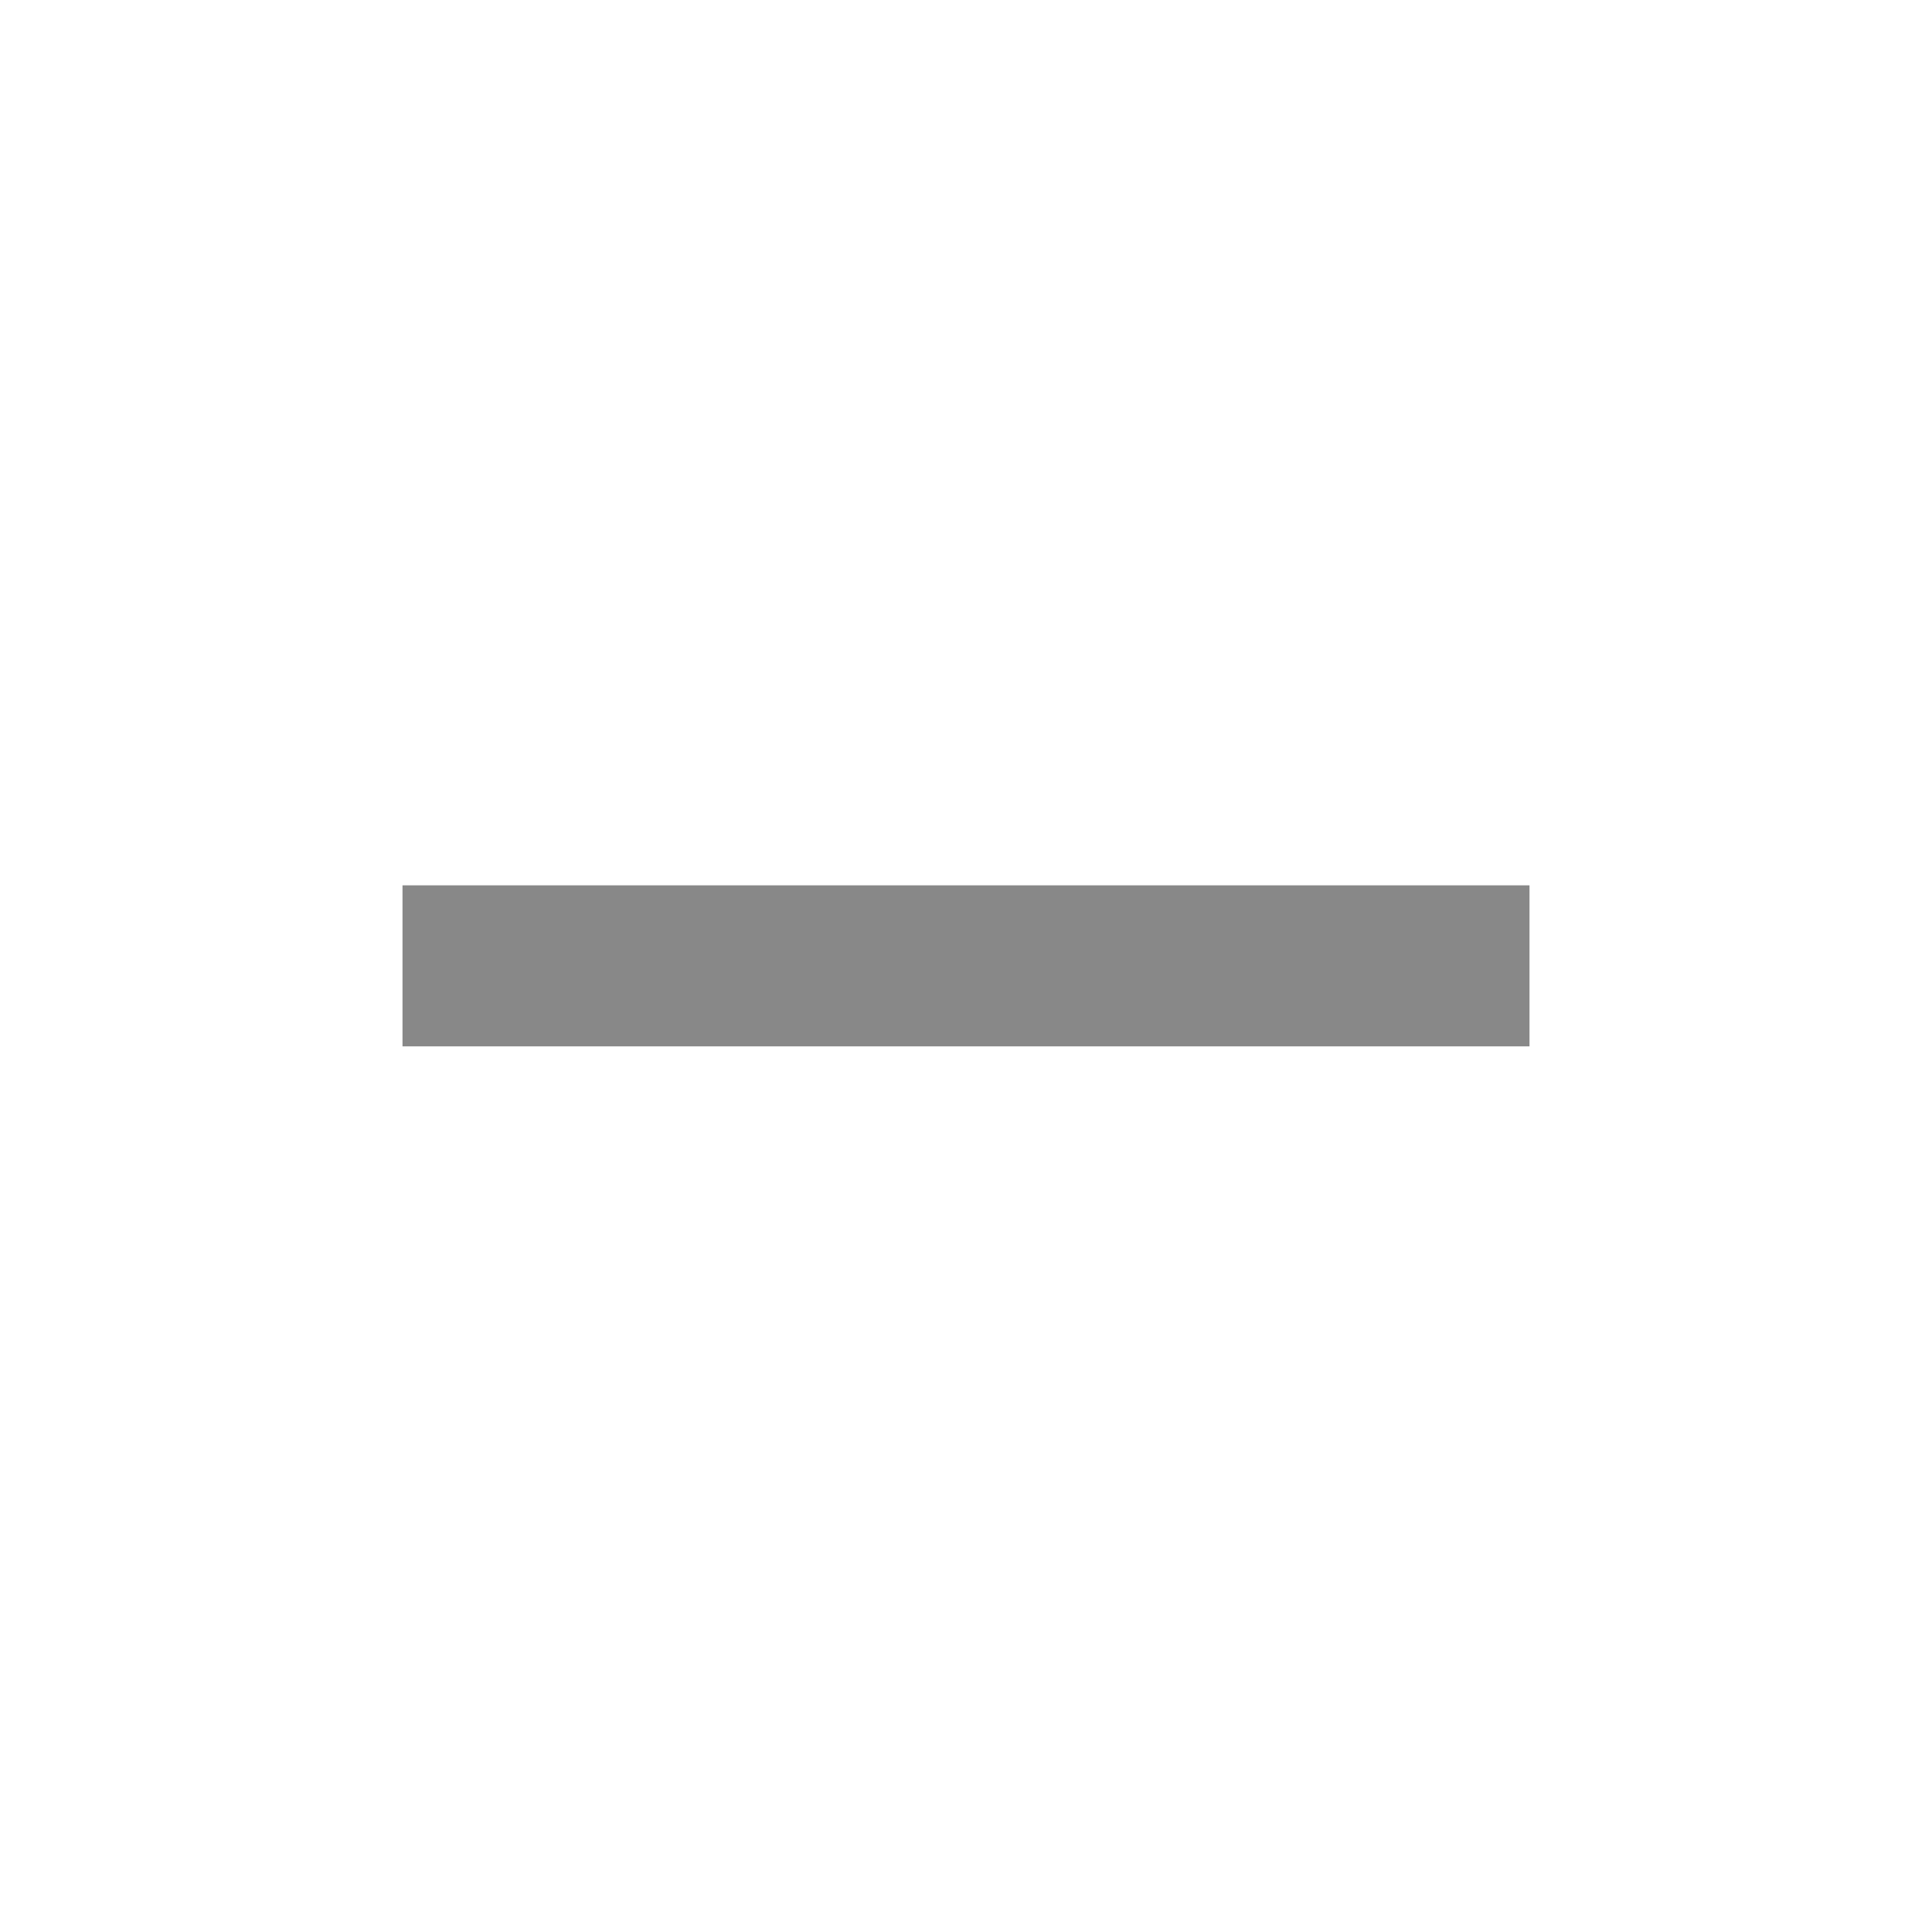
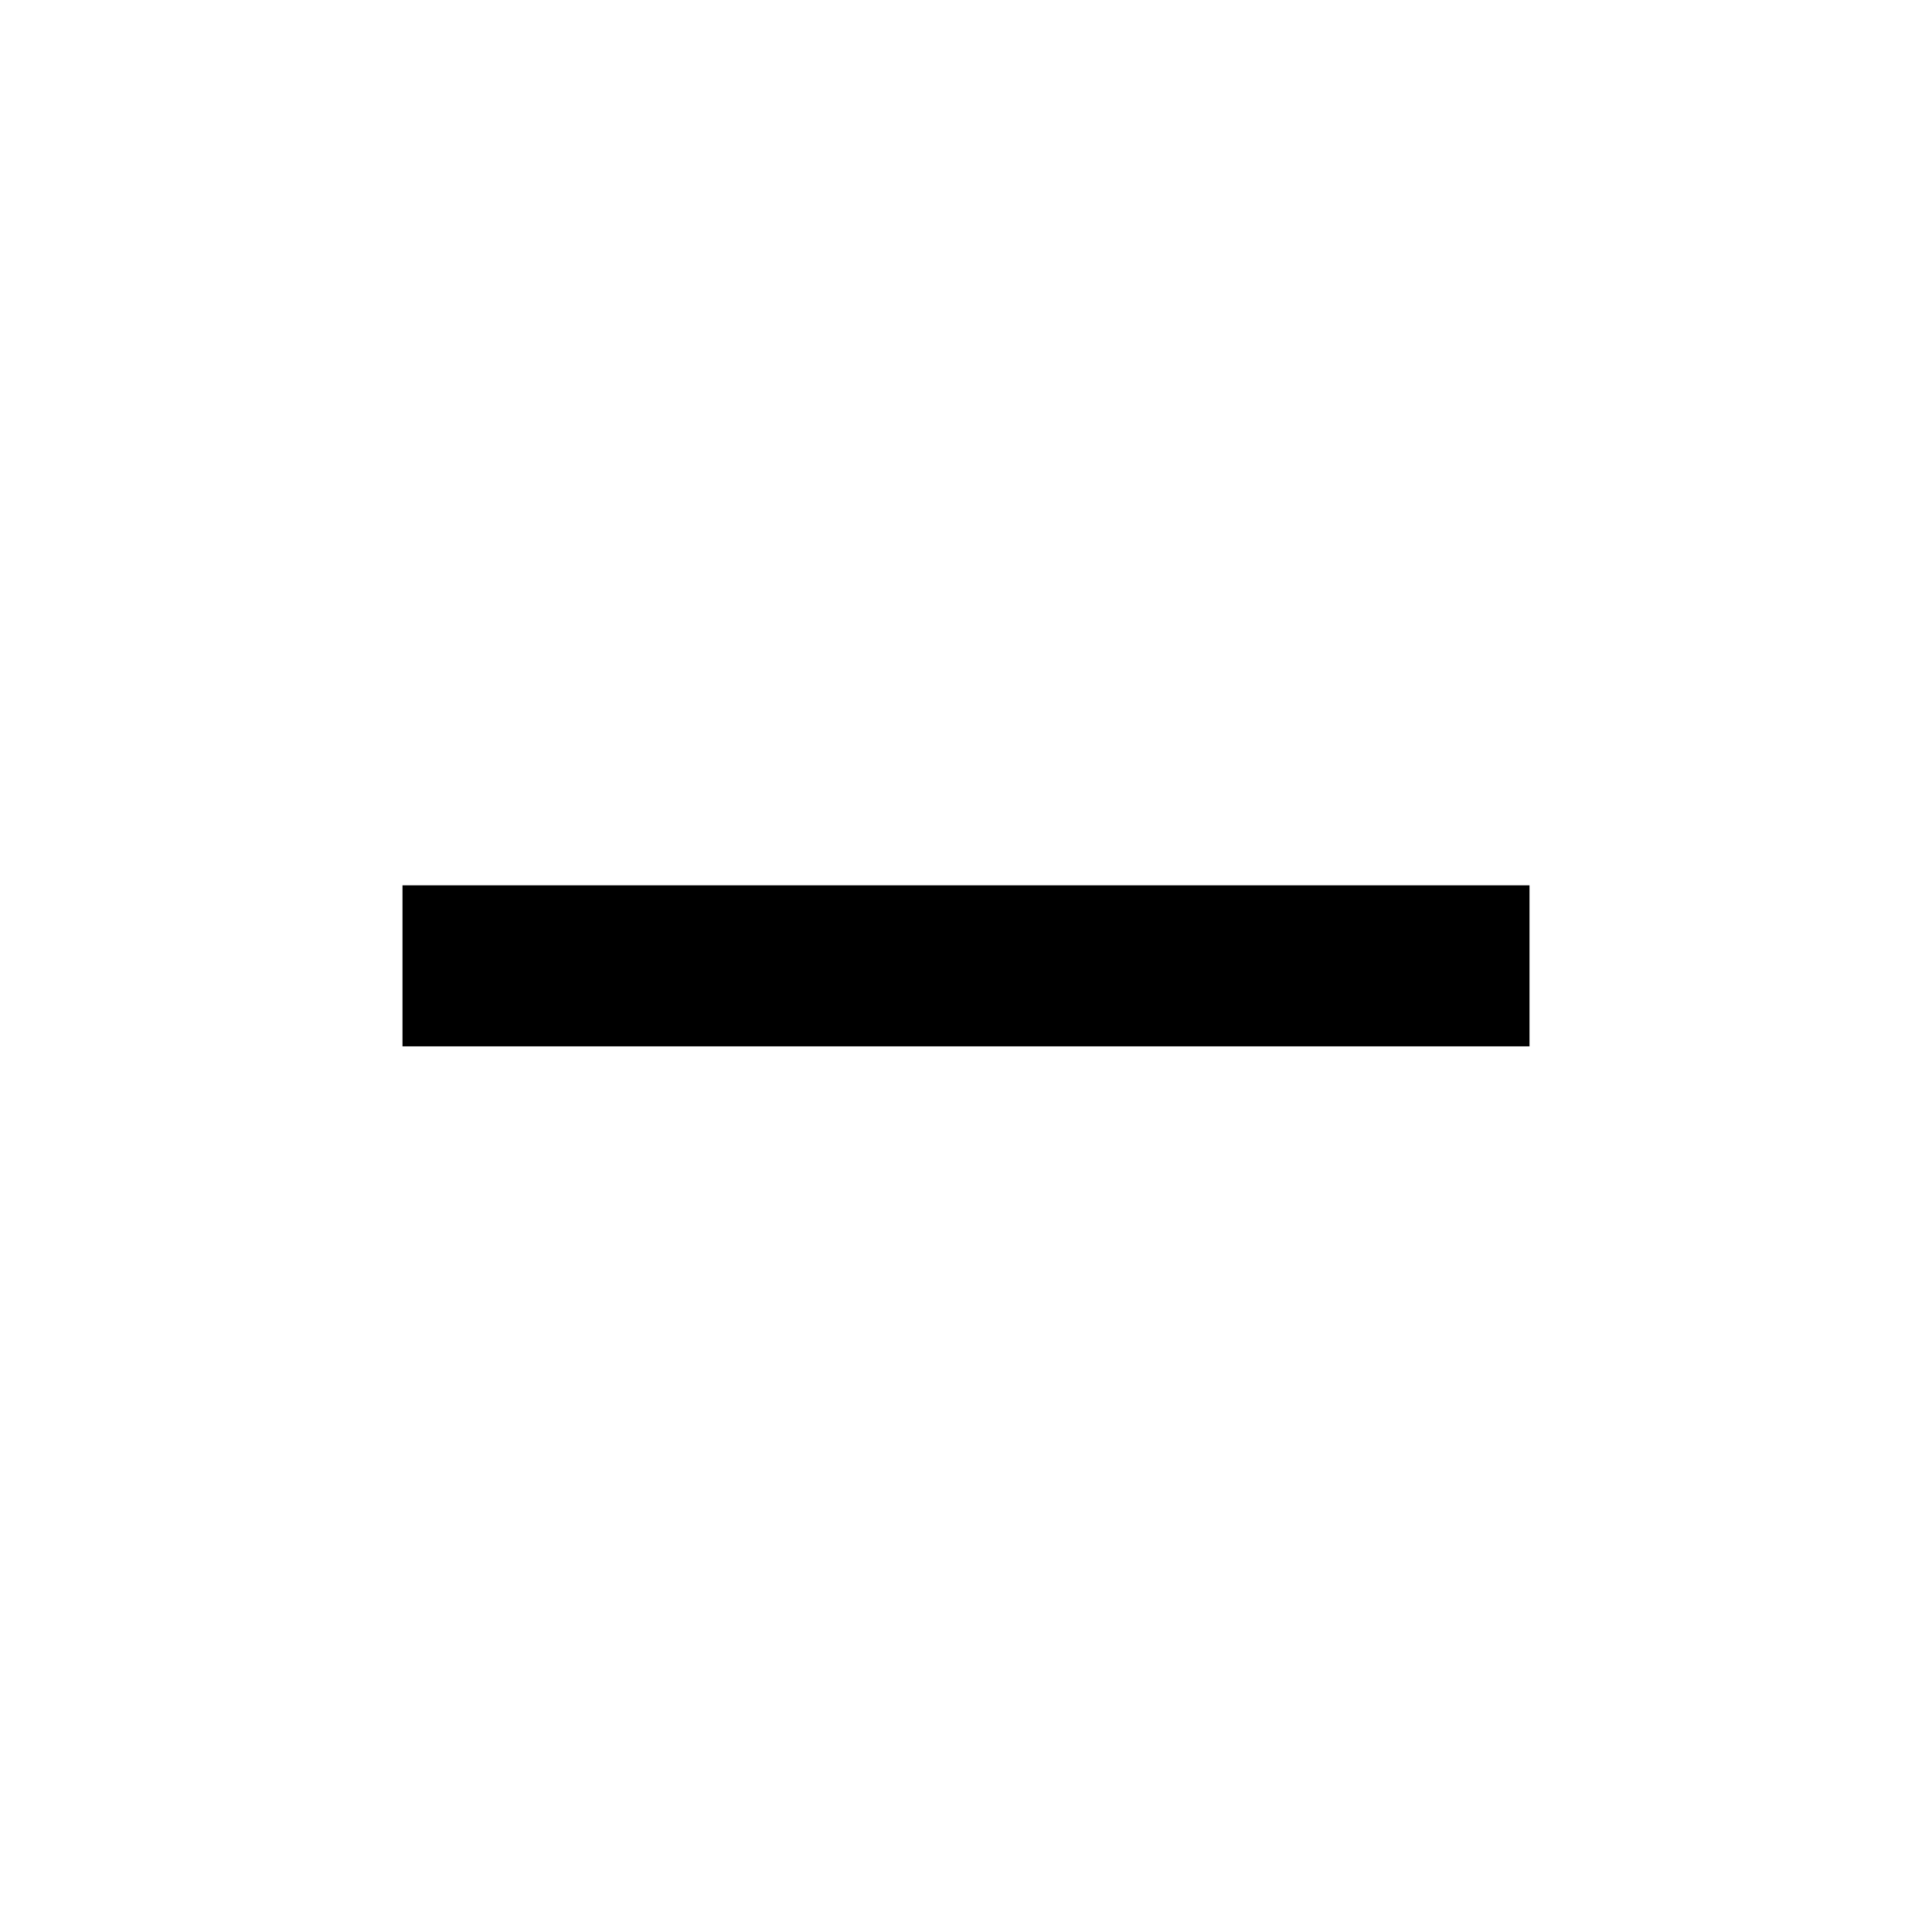
<svg xmlns="http://www.w3.org/2000/svg" aria-hidden="true" role="img" class="iconify iconify--ic" width="32" height="32" preserveAspectRatio="xMidYMid meet" viewBox="0 0 24 24">
-   <path fill="#888888" d="M19 12.998H5v-2h14z" />
+   <path fill="currentColor" d="M19 12.998H5v-2h14z" />
</svg>
